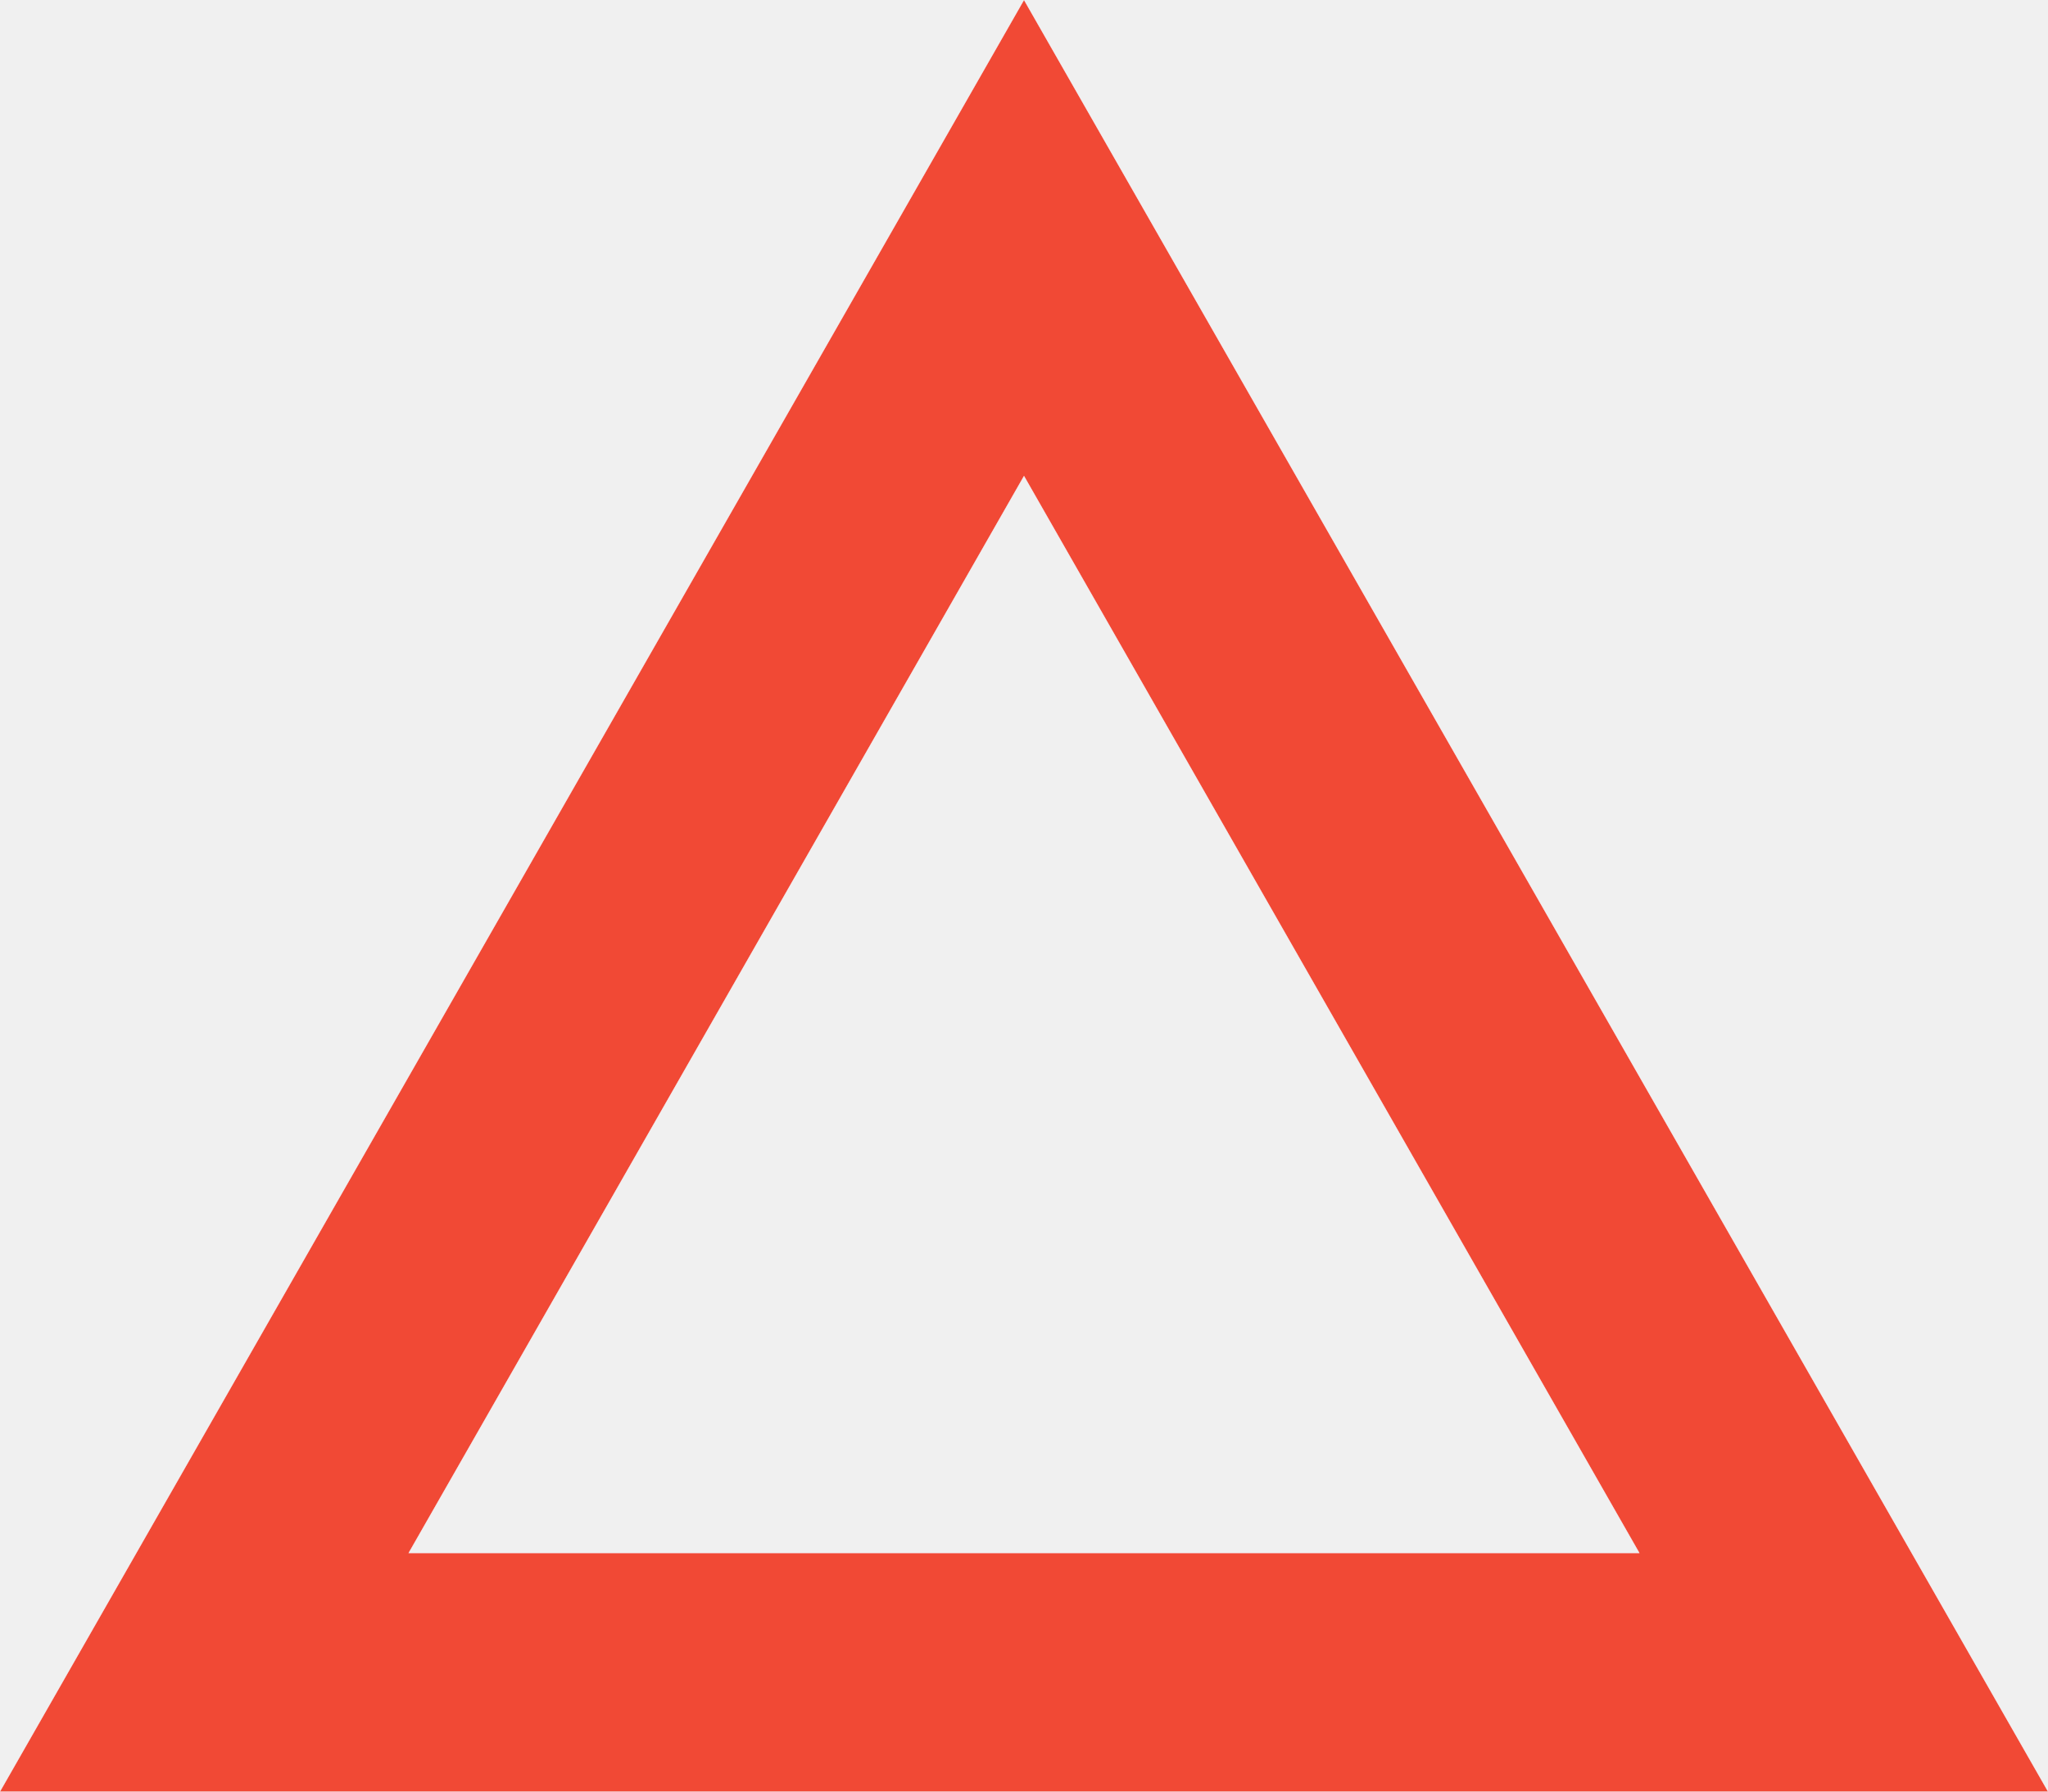
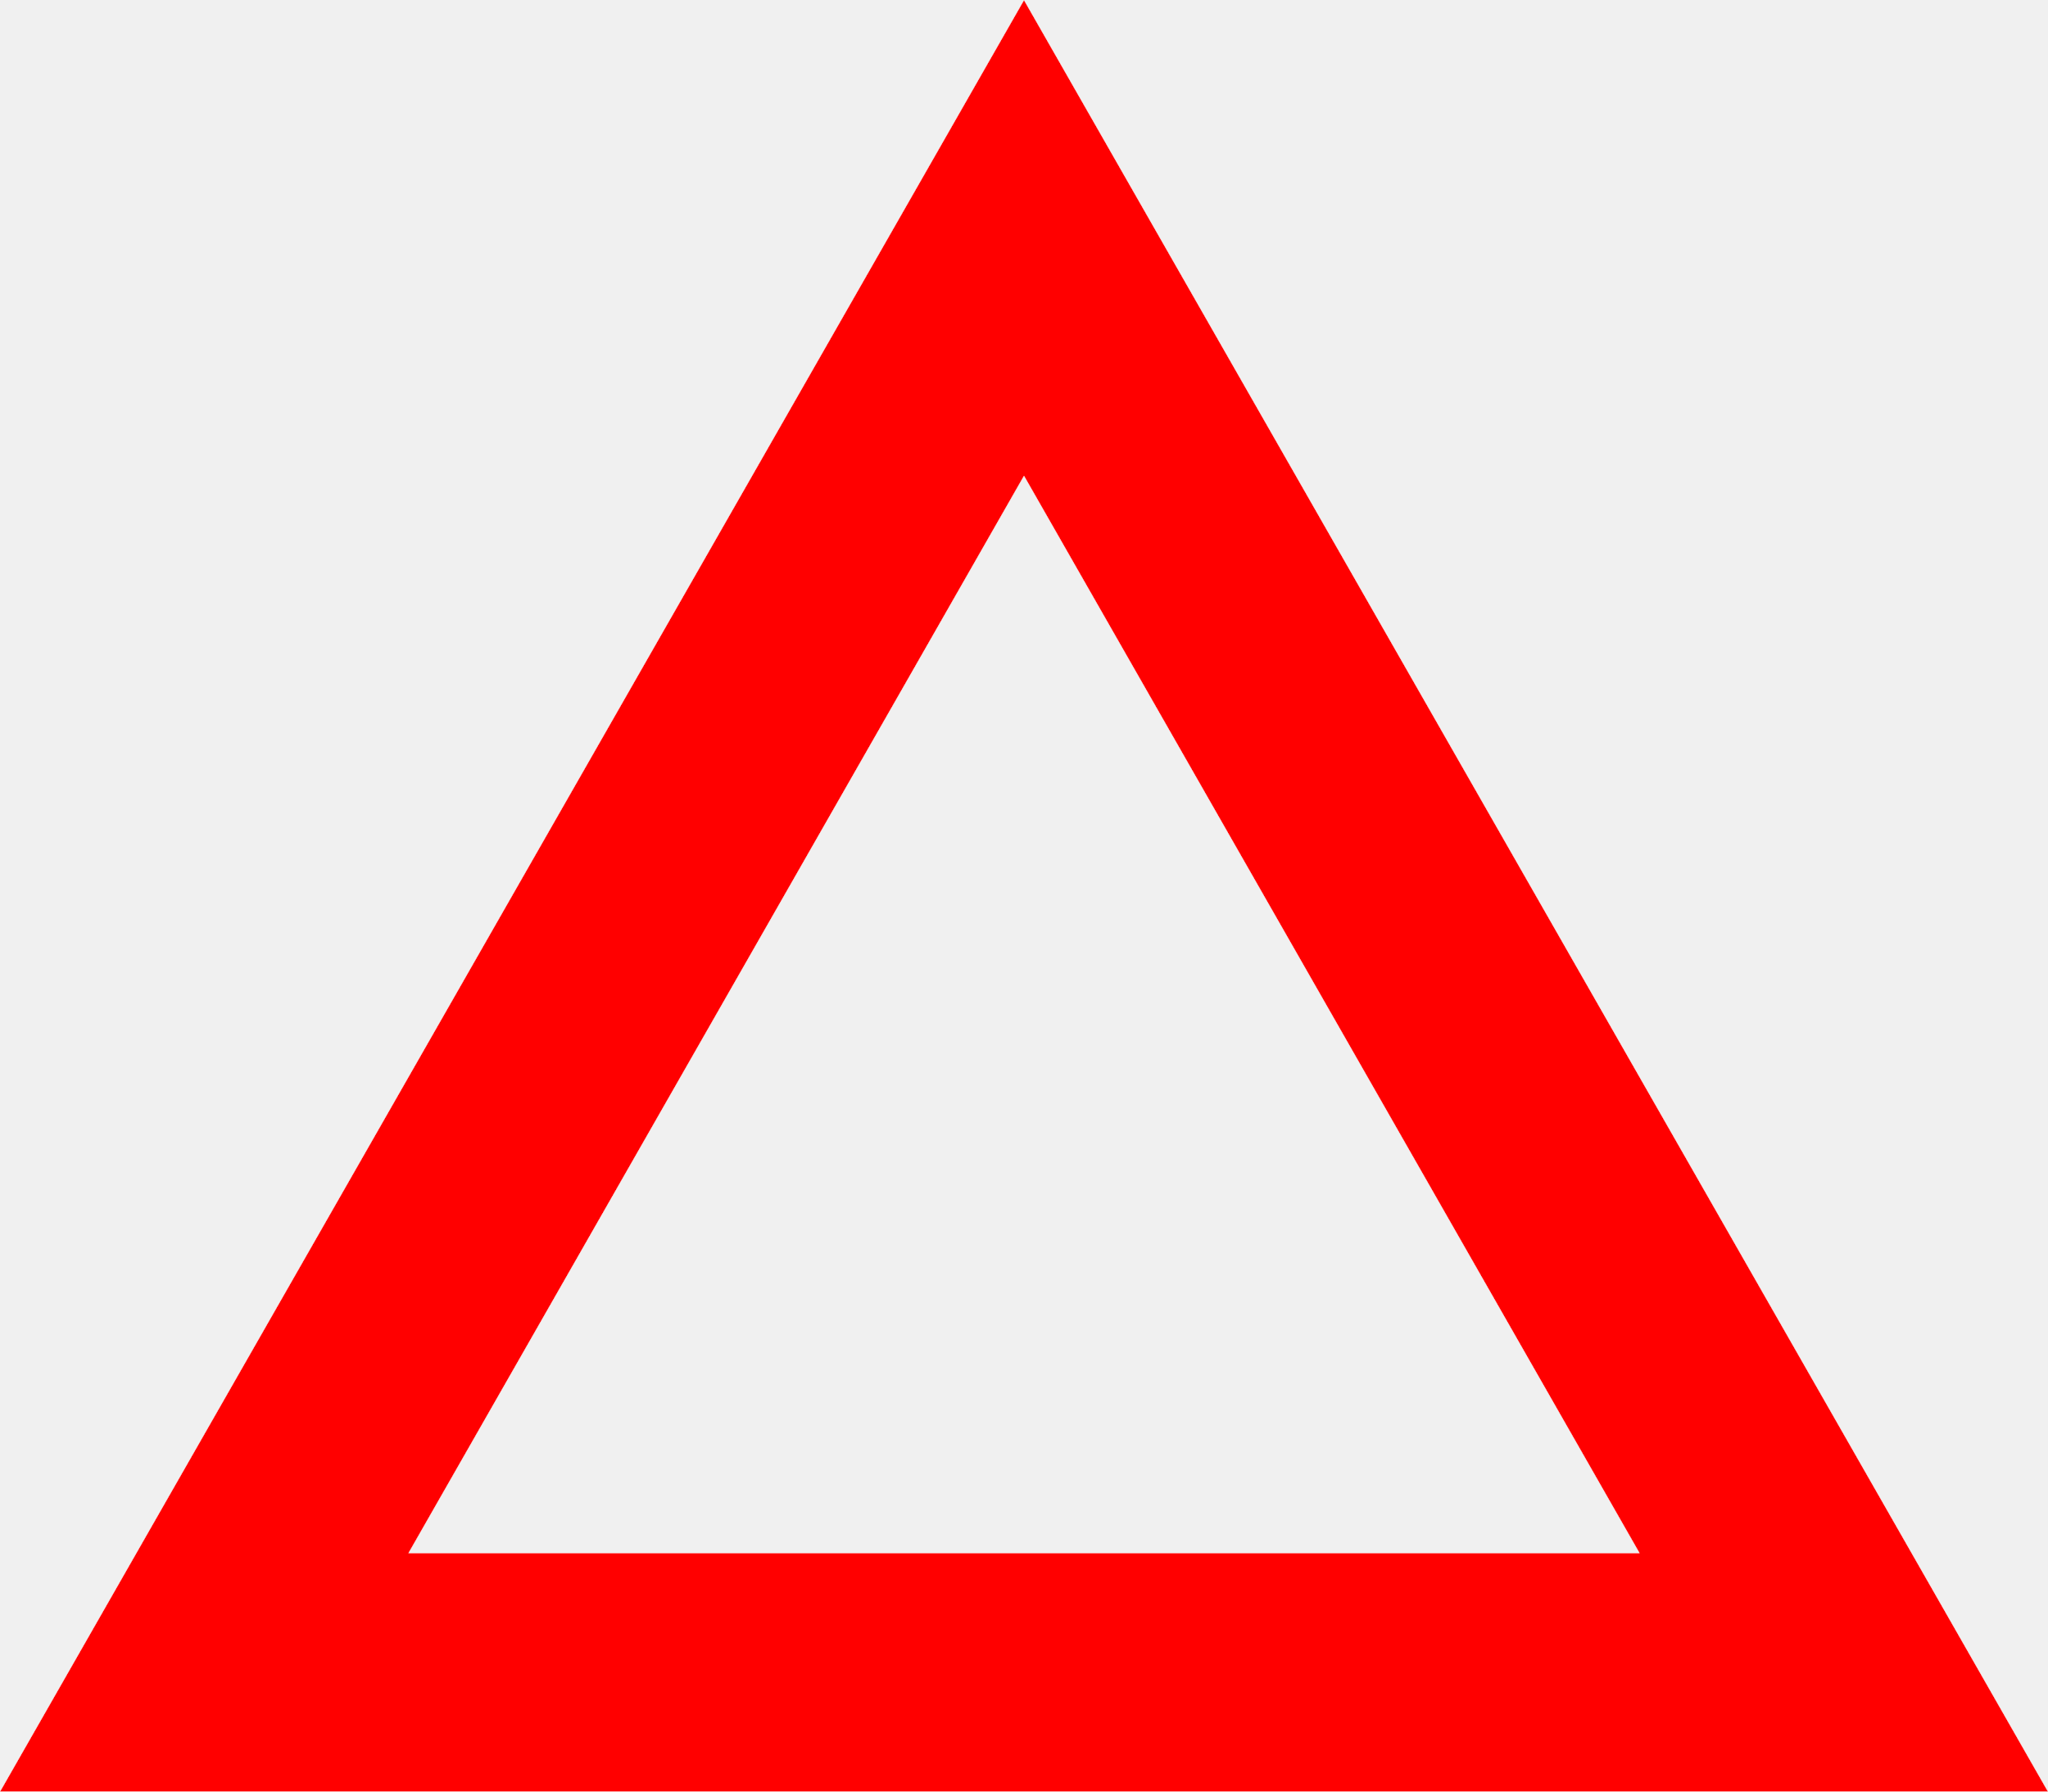
<svg xmlns="http://www.w3.org/2000/svg" height="14" viewBox="0 0 16 14" width="16">
  <filter id="a" filterUnits="userSpaceOnUse" height="14" width="16" x="0" y="0">
-     <feFlood flood-color="#f14836" result="flood" />
+     <feFlood flood-color="#ff0000" result="flood" />
    <feComposite in2="SourceGraphic" operator="in" result="composite" />
    <feBlend in2="SourceGraphic" result="blend" />
  </filter>
  <path d="m16 14h-16l8-14zm-12.808-1.864h9.616l-4.808-8.417z" fill="#fff" fill-rule="evenodd" filter="url(#a)" />
</svg>
